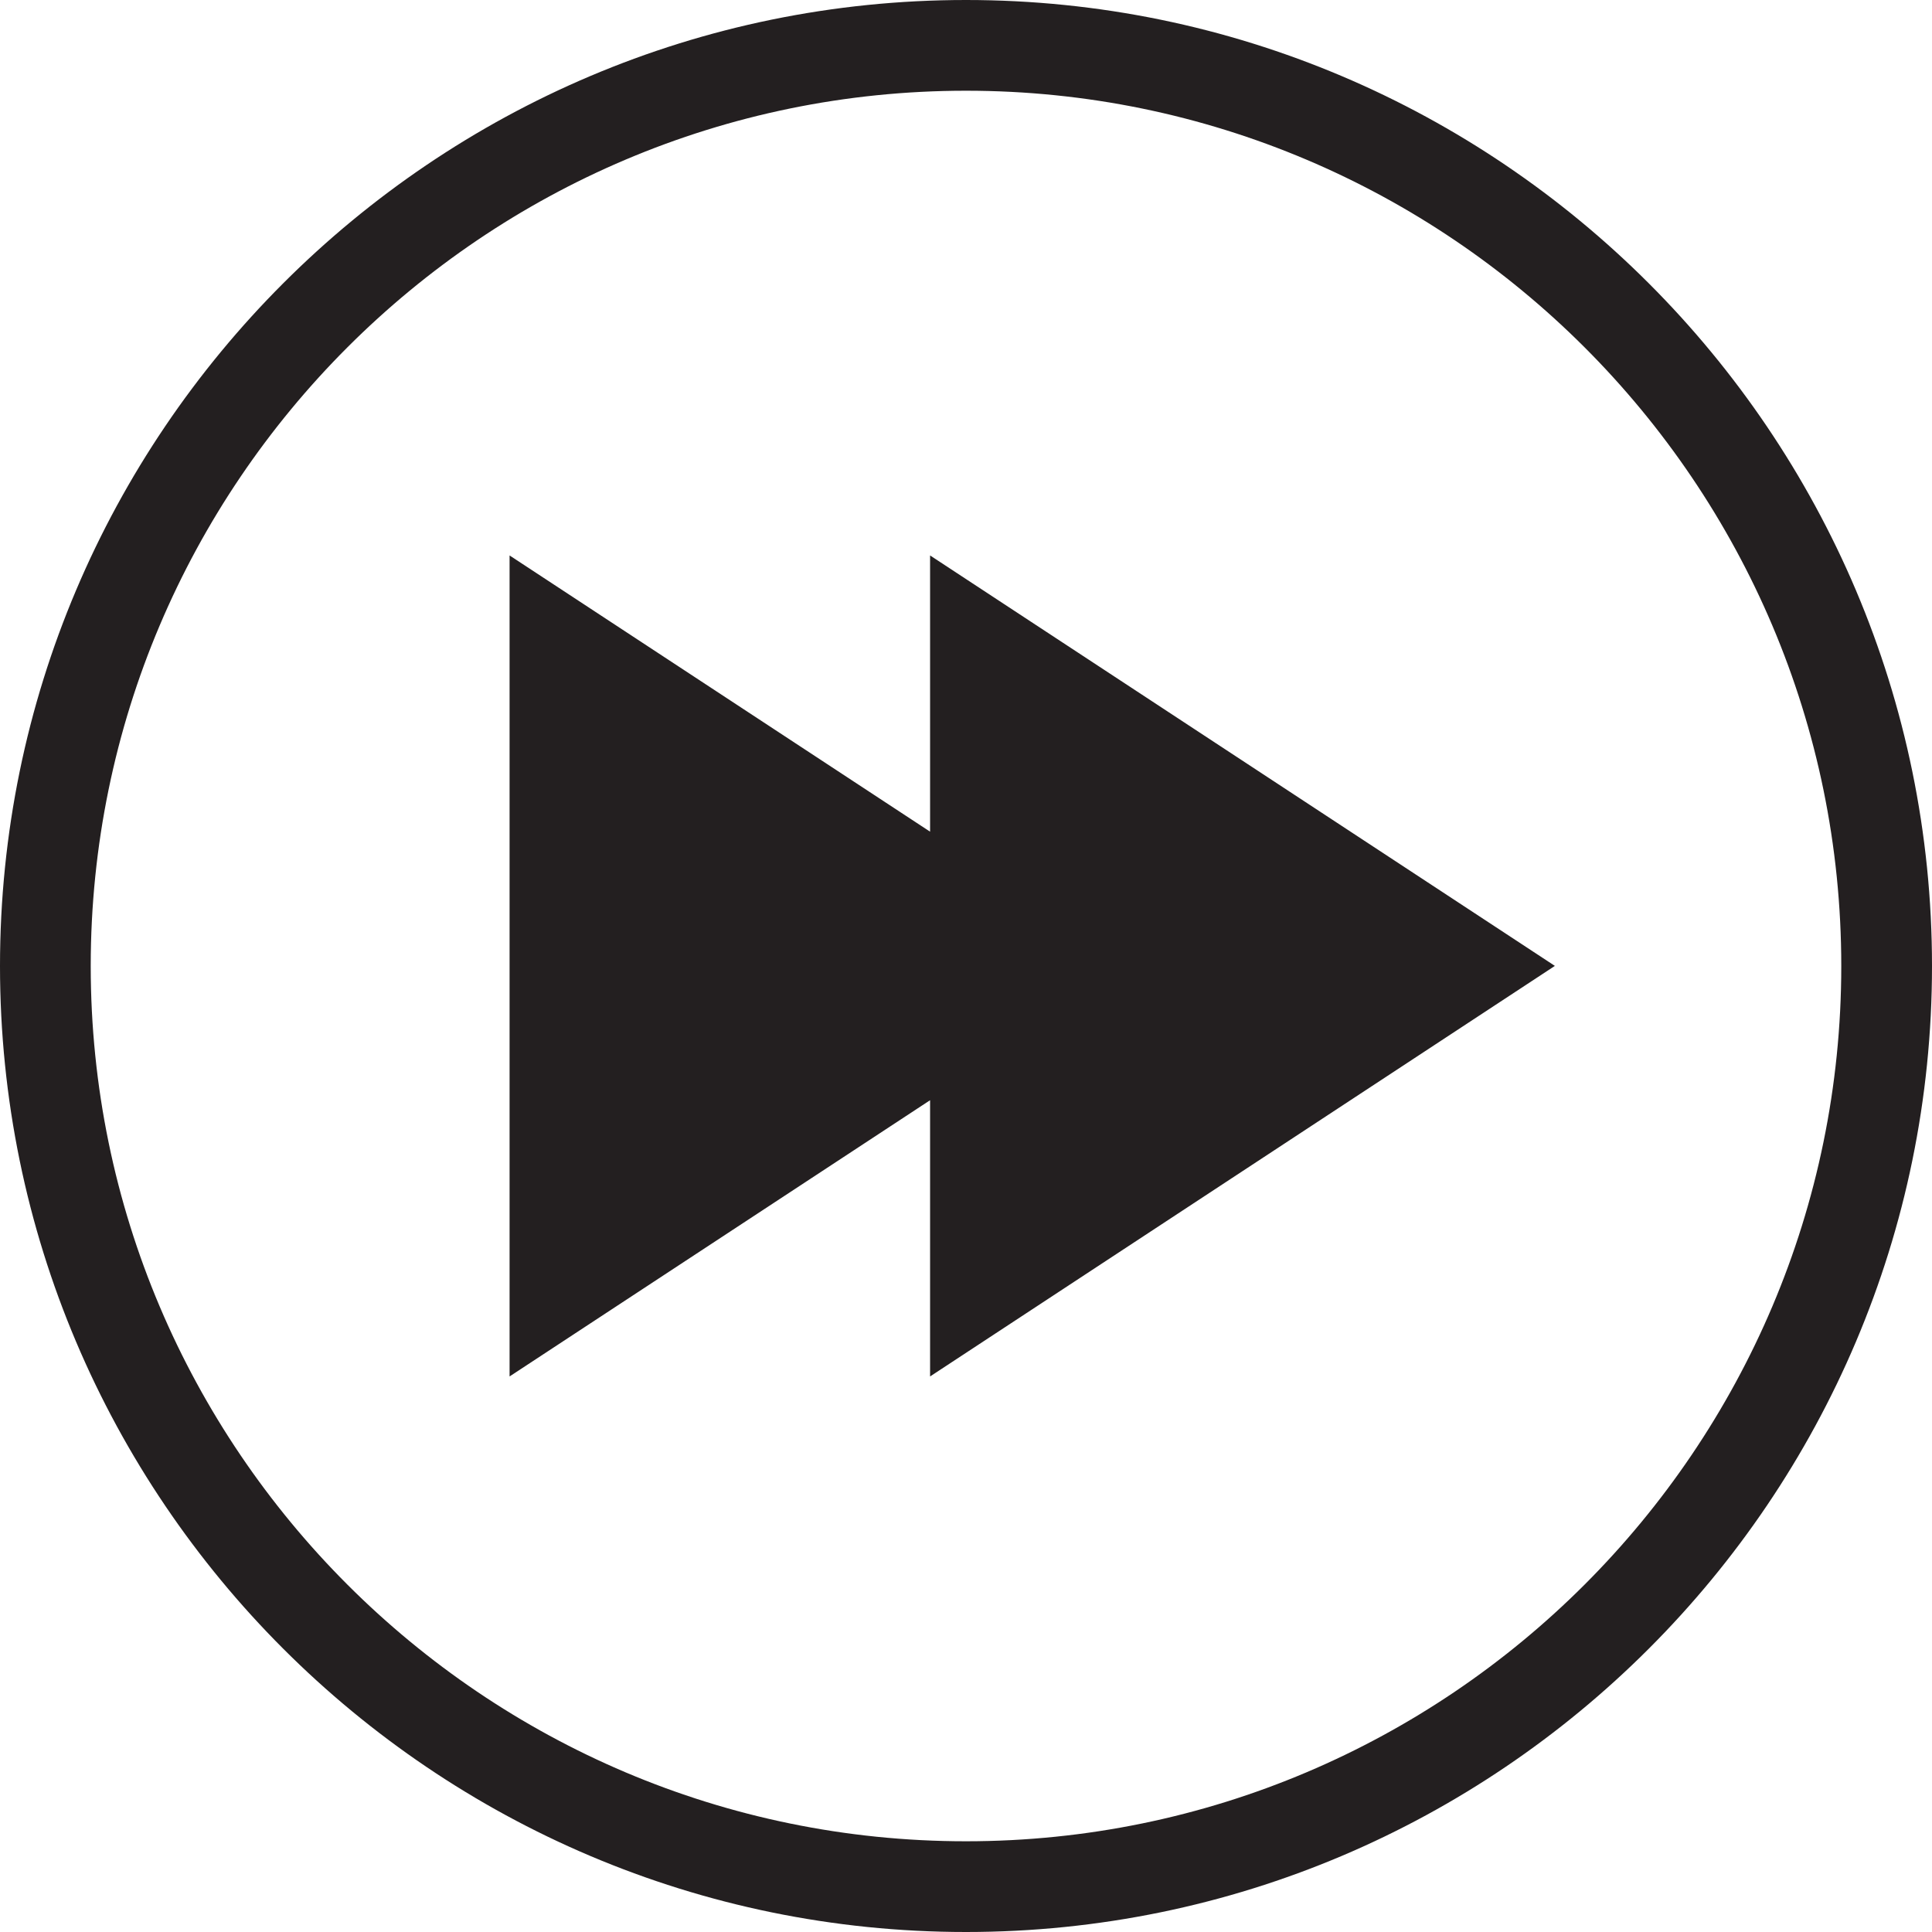
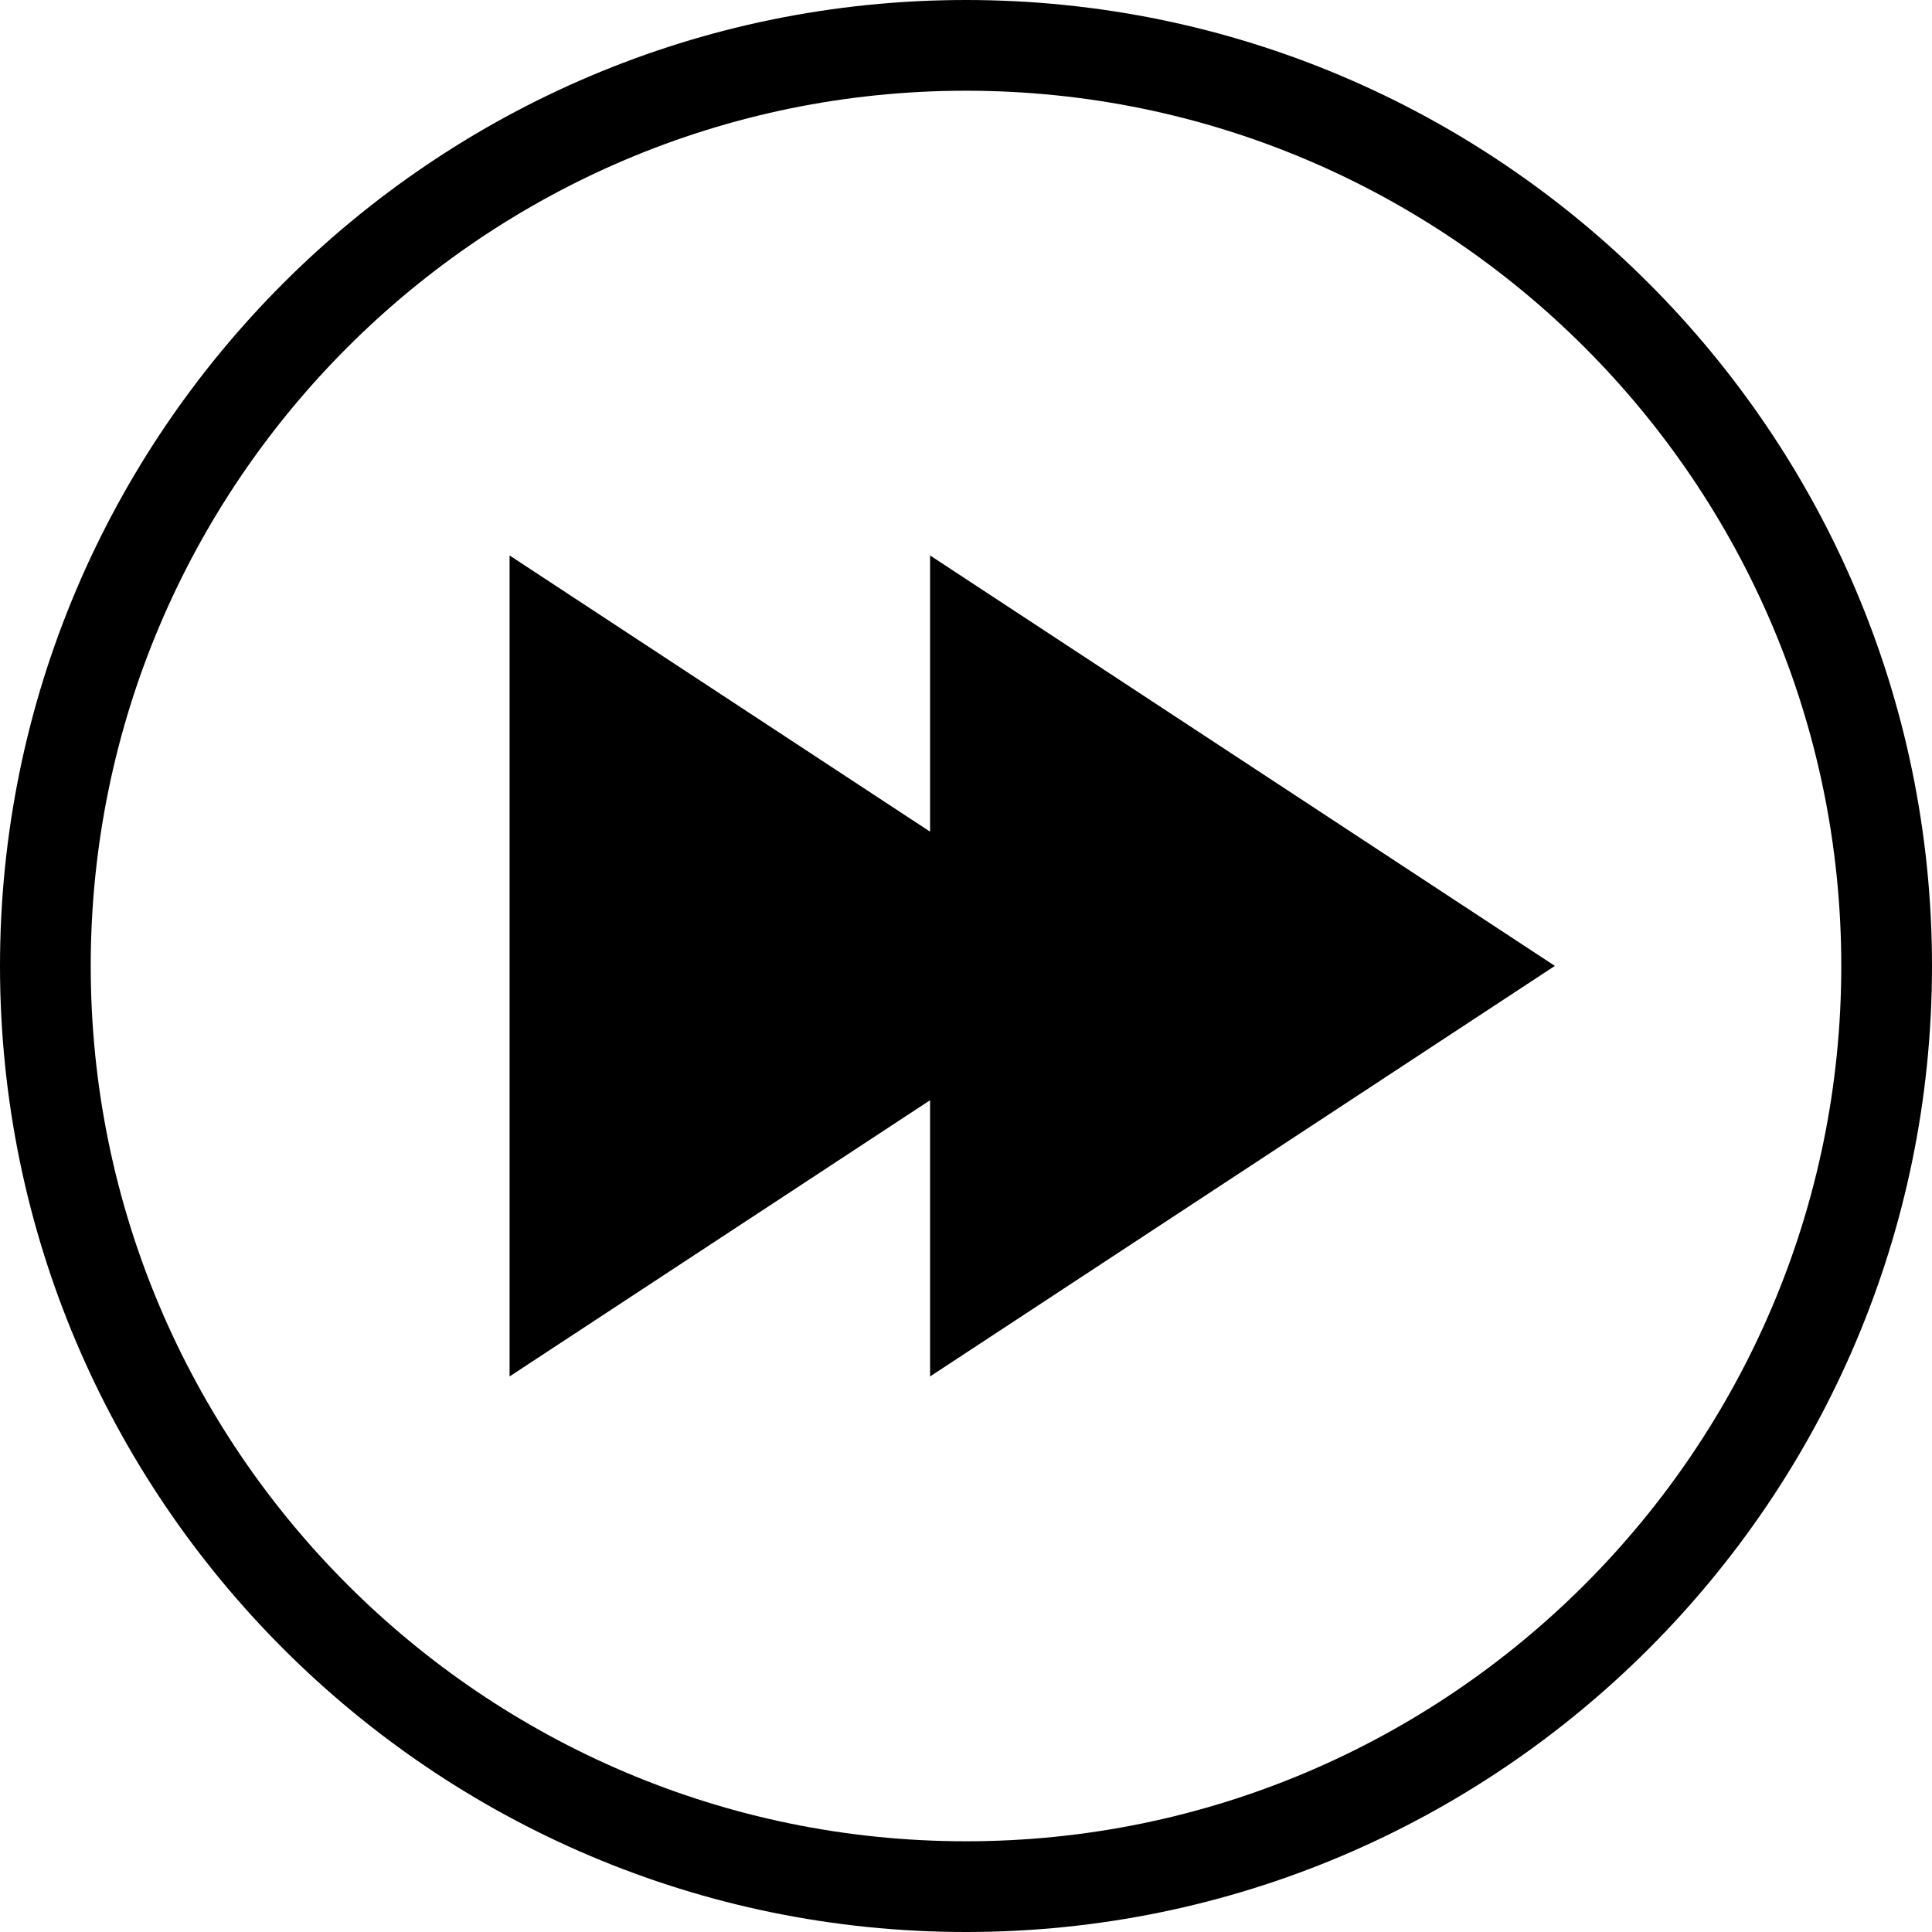
<svg xmlns="http://www.w3.org/2000/svg" id="Layer_2" data-name="Layer 2" viewBox="0 0 186.11 186.12">
  <defs>
    <style>
      .cls-1 {
-         fill: #231f20;
+         fill: #000000;
        stroke-width: 0px;
      }
    </style>
  </defs>
  <g id="_Layer_" data-name="&amp;lt;Layer&amp;gt;">
    <g>
      <path class="cls-1" d="M93.06,0C41.74,0,0,41.75,0,93.06s41.74,93.06,93.06,93.06,93.06-41.75,93.06-93.06S144.37,0,93.06,0ZM93.06,177.38c-46.49,0-84.32-37.83-84.32-84.32S46.56,8.74,93.06,8.74s84.32,37.83,84.32,84.32-37.83,84.32-84.32,84.32Z" />
      <polygon class="cls-1" points="149.79 93.05 89.6 53.51 89.6 80.12 49.09 53.51 49.09 132.6 89.6 105.99 89.6 132.6 149.79 93.05" />
    </g>
  </g>
</svg>
